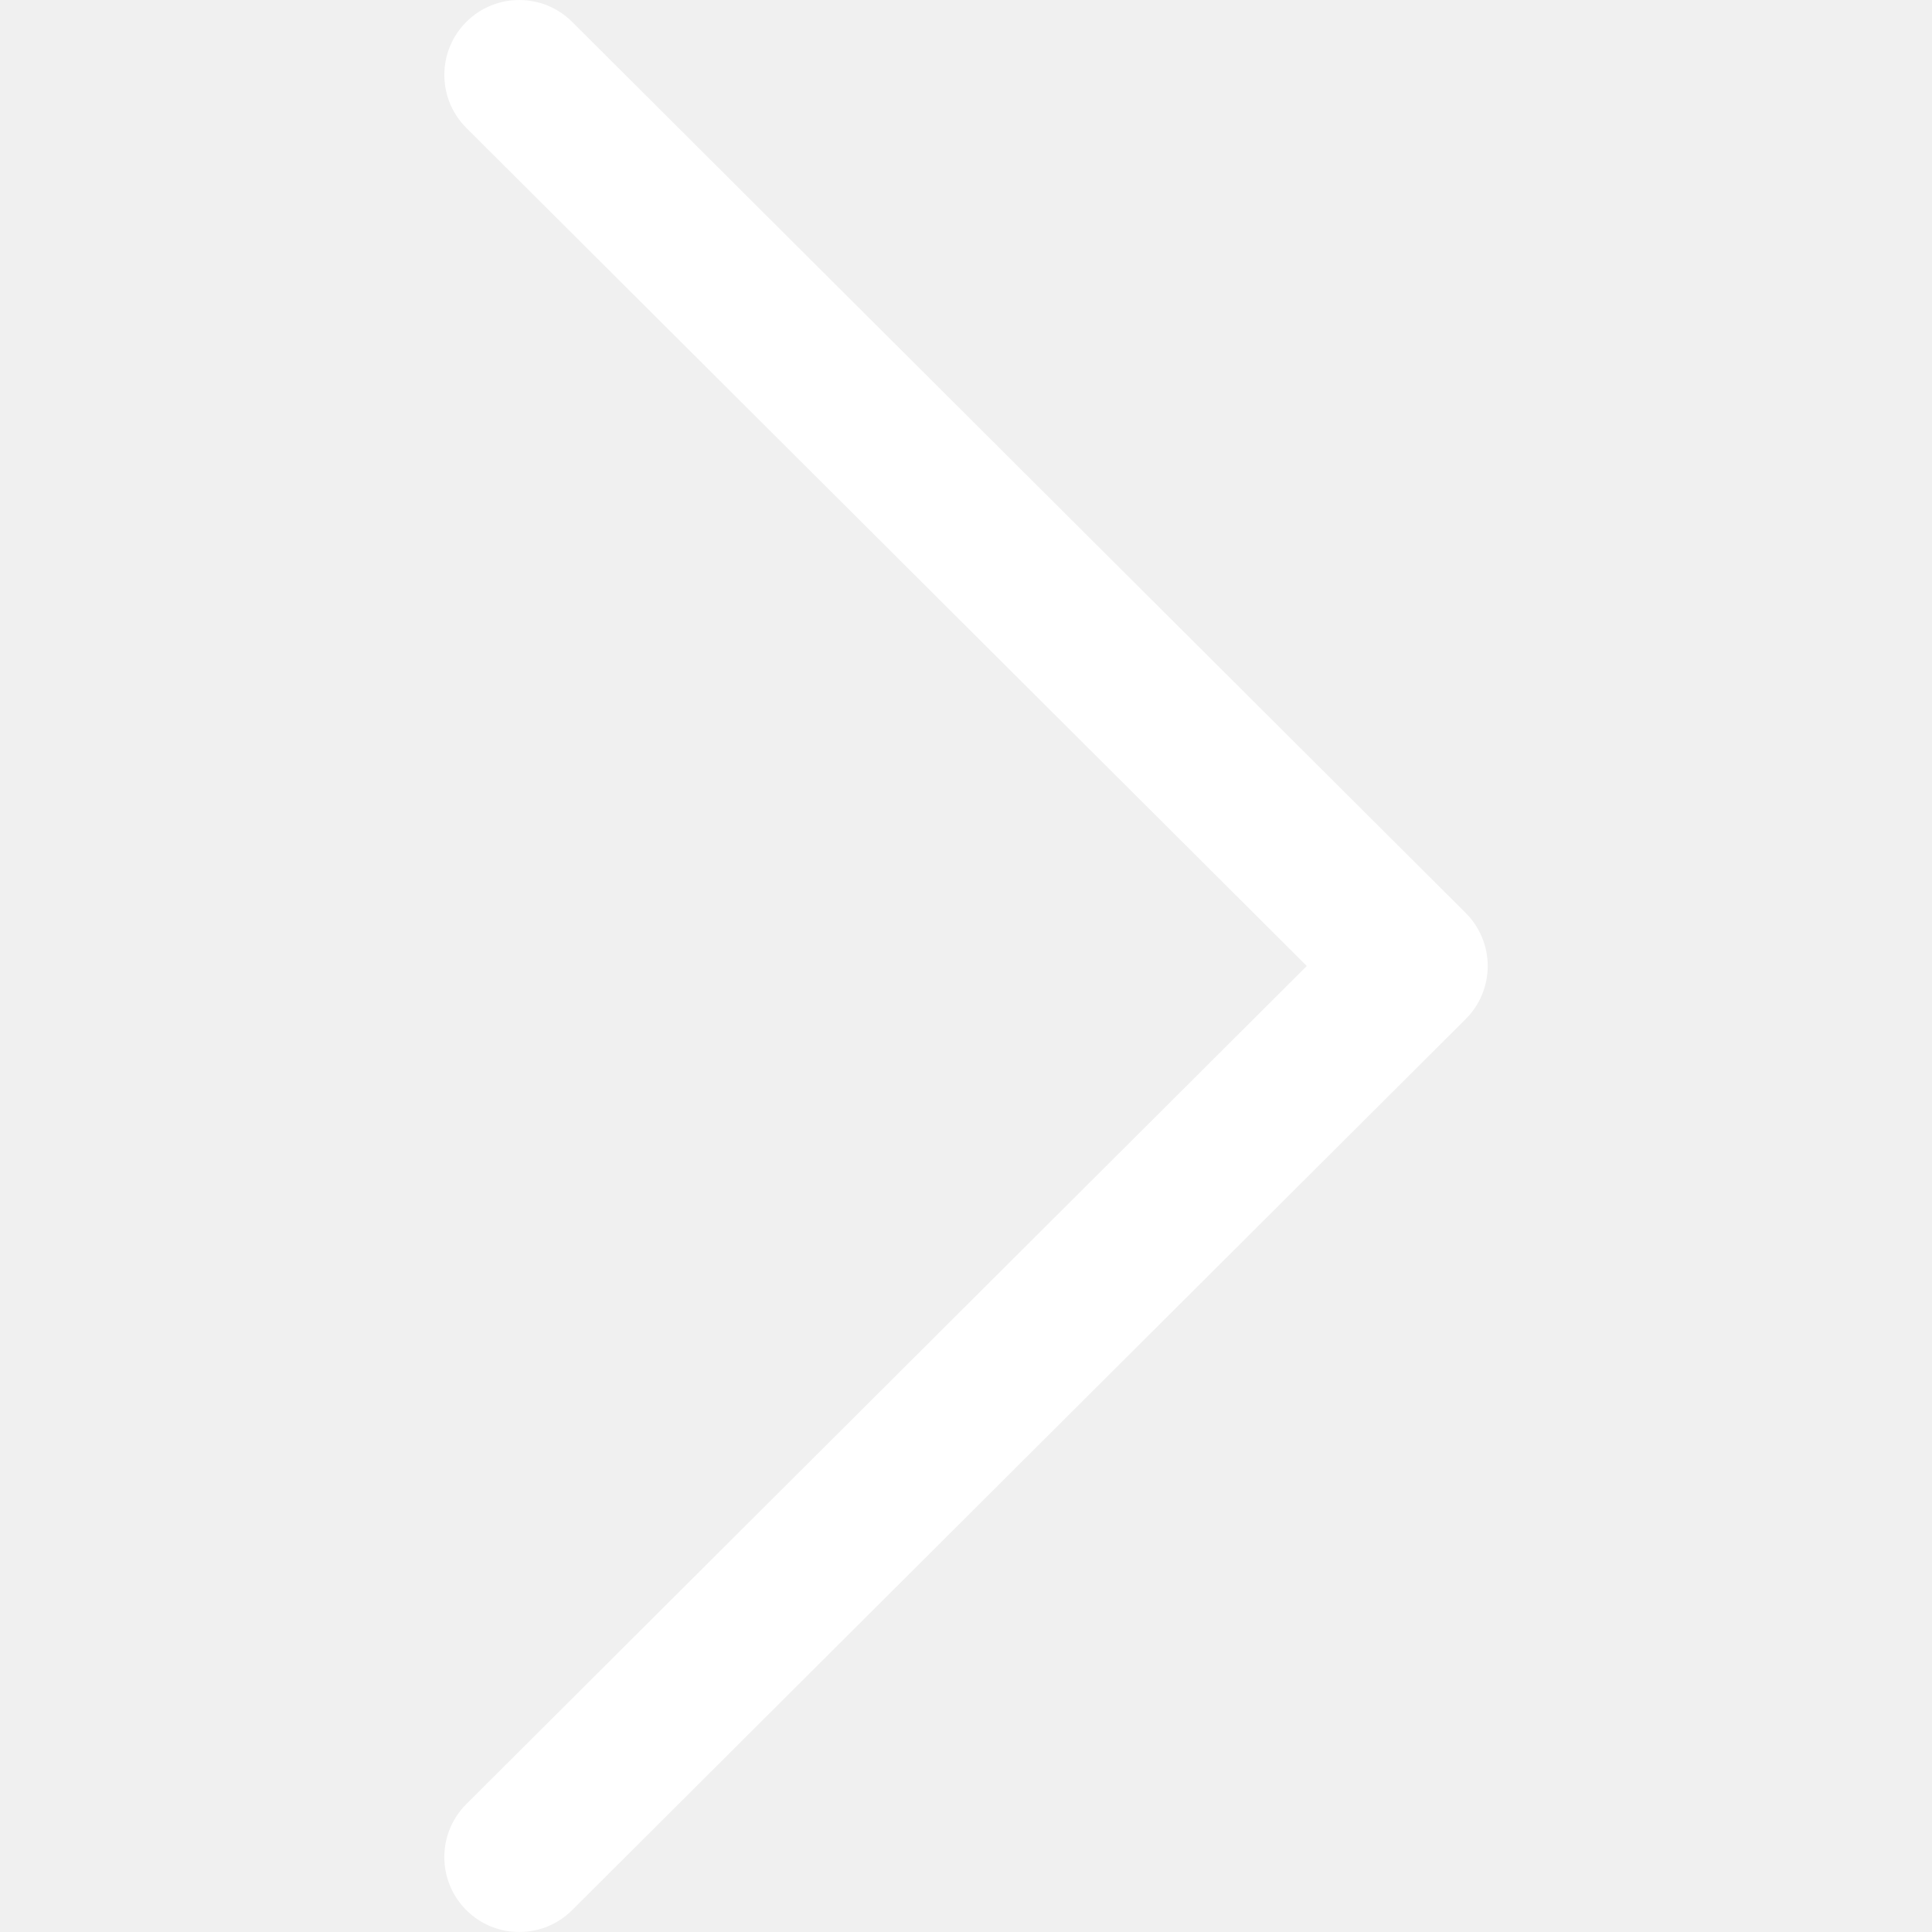
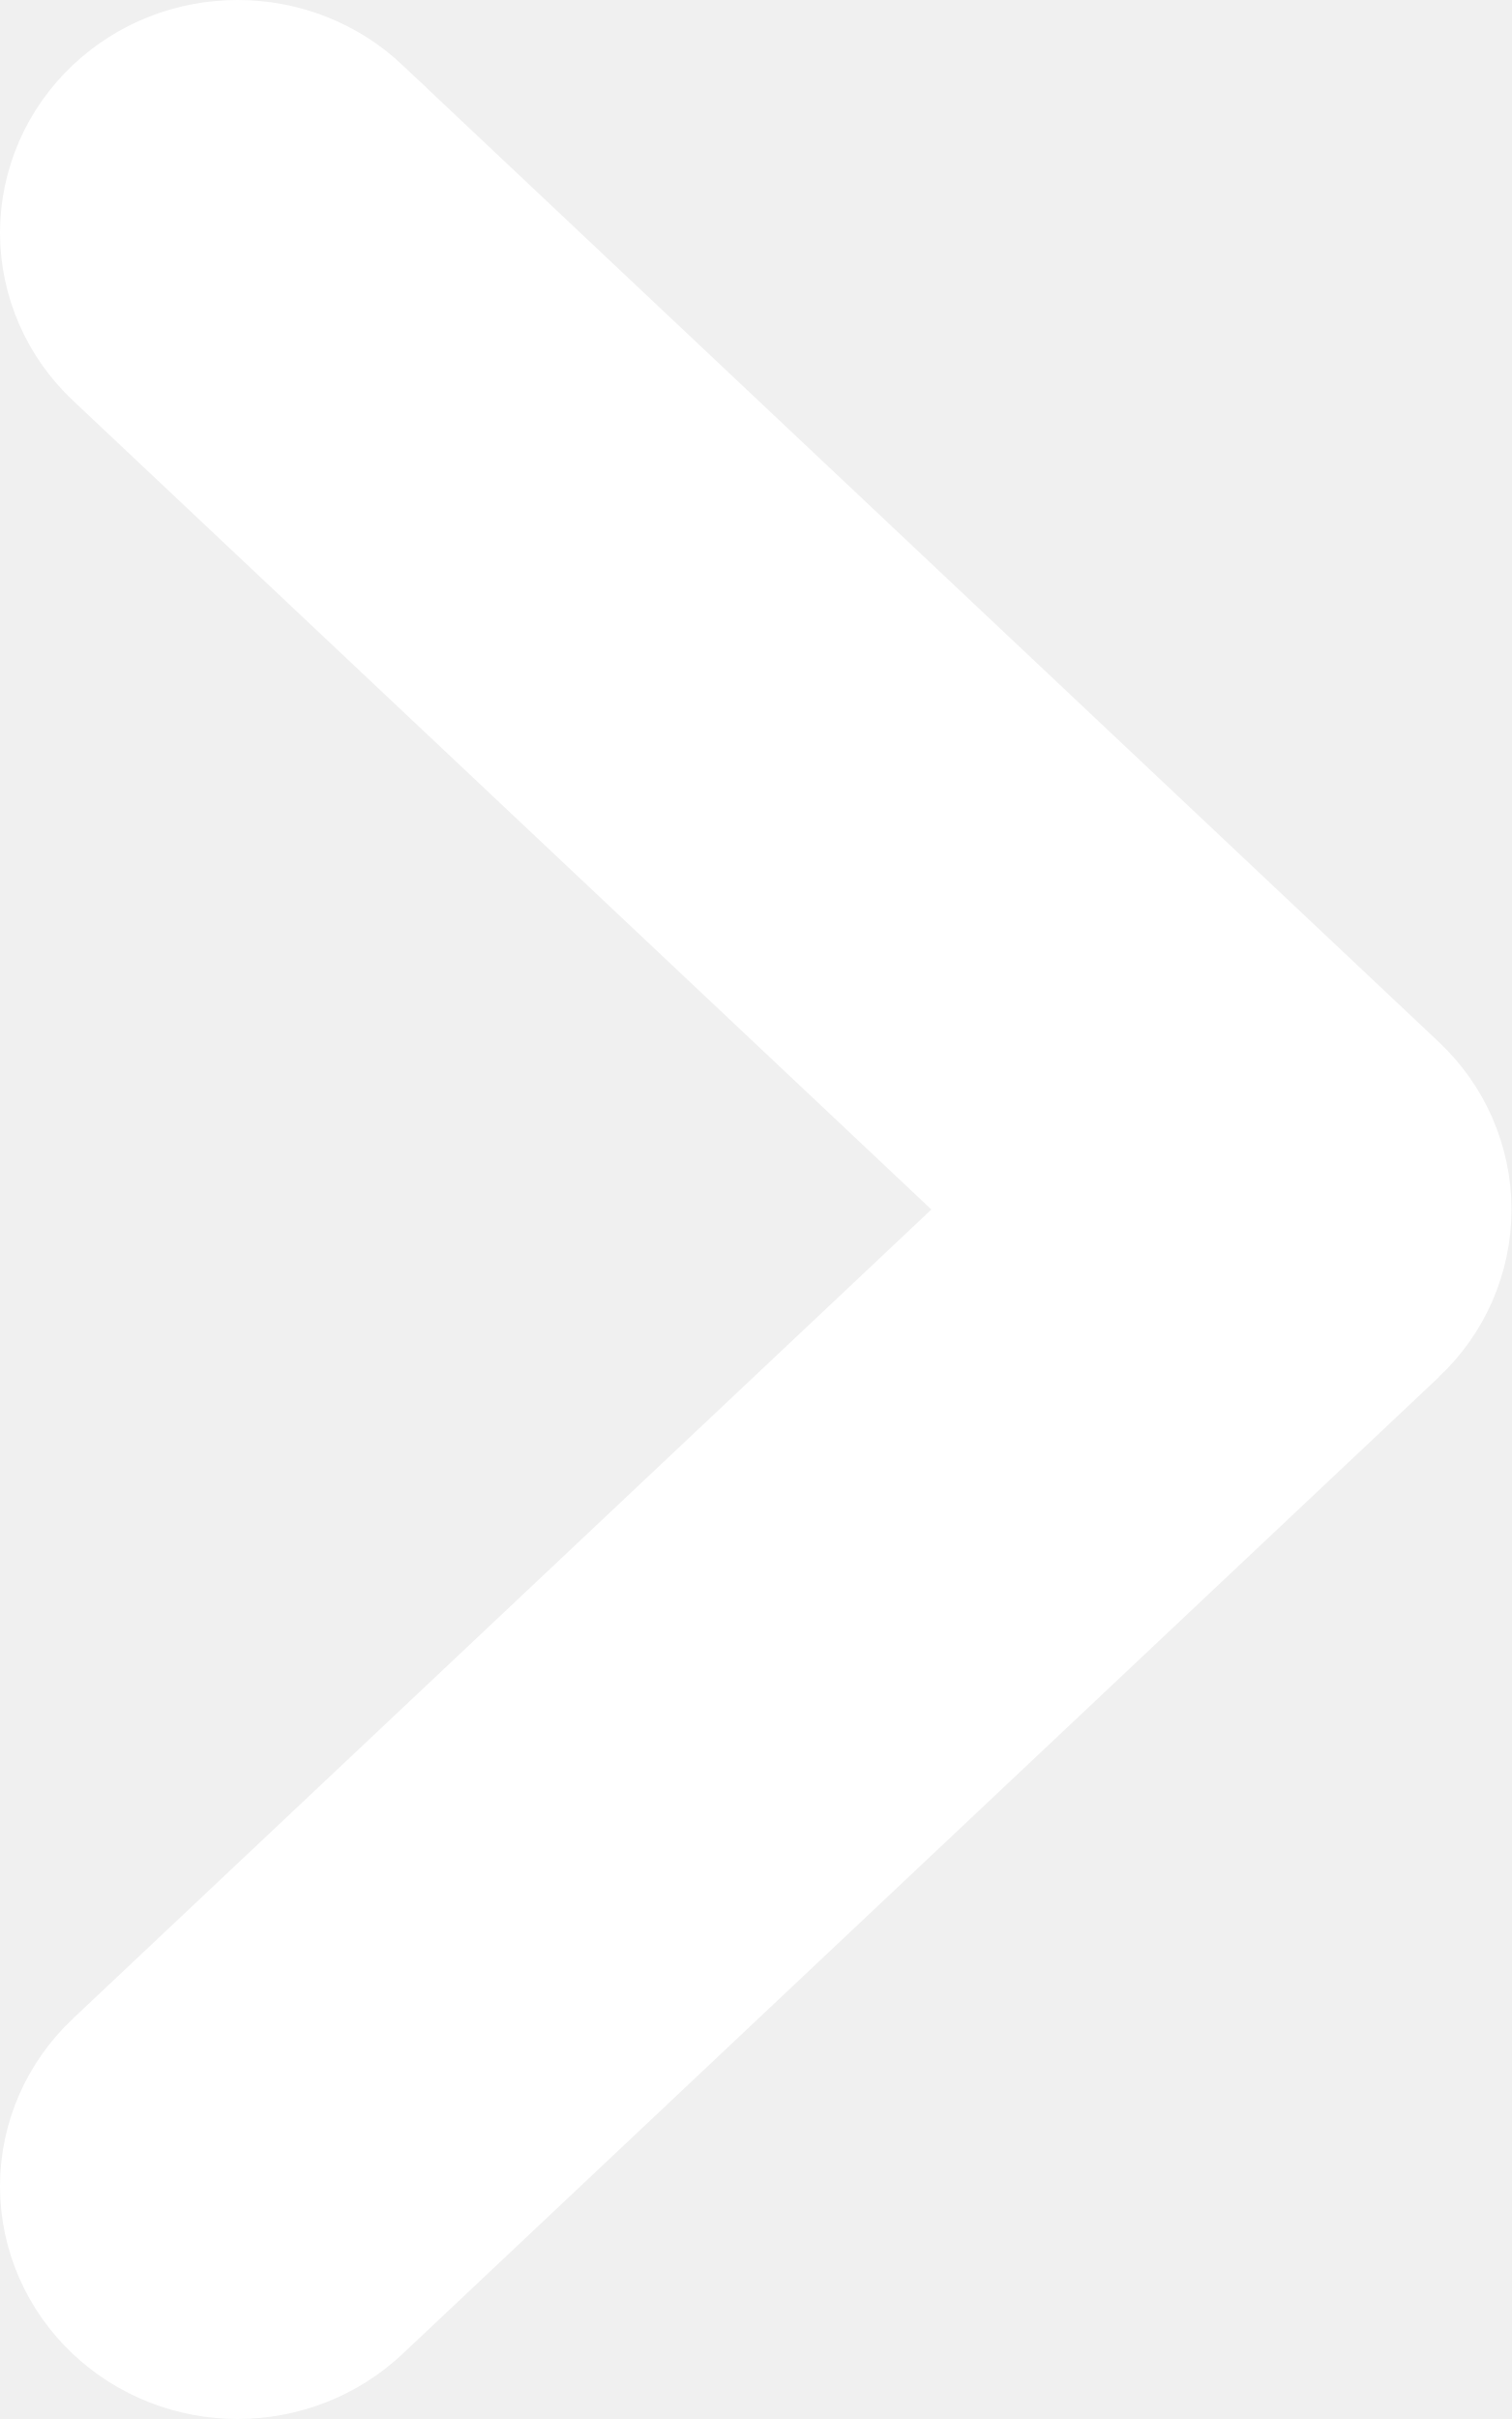
- <svg xmlns="http://www.w3.org/2000/svg" width="48" height="48" viewBox="0 0 48 48" fill="none">
-   <path d="M36.416 22.683L14.214 0.543C13.487 -0.182 12.309 -0.181 11.583 0.547C10.857 1.274 10.859 2.452 11.586 3.178L32.467 24L11.586 44.822C10.858 45.548 10.857 46.725 11.582 47.453C11.946 47.818 12.423 48 12.9 48C13.376 48 13.851 47.819 14.214 47.457L36.416 25.317C36.766 24.969 36.962 24.494 36.962 24C36.962 23.506 36.765 23.032 36.416 22.683Z" fill="white" />
+ <svg xmlns="http://www.w3.org/2000/svg" width="10" height="16" viewBox="0 0 10 16" fill="none">
+   <path d="M0.825 13.716L0.825 13.716L6.891 8L0.825 2.285C0.825 2.285 0.825 2.285 0.825 2.285C0.724 2.19 0.642 2.075 0.586 1.947C0.53 1.819 0.5 1.68 0.5 1.539C0.5 1.399 0.53 1.26 0.586 1.132C0.642 1.004 0.724 0.889 0.825 0.794C0.926 0.699 1.043 0.625 1.171 0.575C1.299 0.525 1.435 0.5 1.572 0.5C1.709 0.5 1.845 0.525 1.973 0.575C2.101 0.625 2.219 0.699 2.32 0.794C2.32 0.795 2.32 0.795 2.32 0.795L9.175 7.255C9.175 7.255 9.175 7.255 9.175 7.255C9.175 7.255 9.175 7.255 9.175 7.255C9.276 7.35 9.358 7.464 9.414 7.592C9.47 7.721 9.5 7.859 9.5 8C9.5 8.141 9.47 8.28 9.414 8.408C9.358 8.536 9.276 8.65 9.175 8.745L0.825 13.716ZM0.825 13.716C0.621 13.908 0.5 14.175 0.5 14.461C0.5 14.746 0.621 15.014 0.825 15.206C1.028 15.397 1.297 15.5 1.572 15.5C1.847 15.5 2.117 15.397 2.32 15.206L9.175 8.746L0.825 13.716Z" fill="white" stroke="white" />
</svg>
